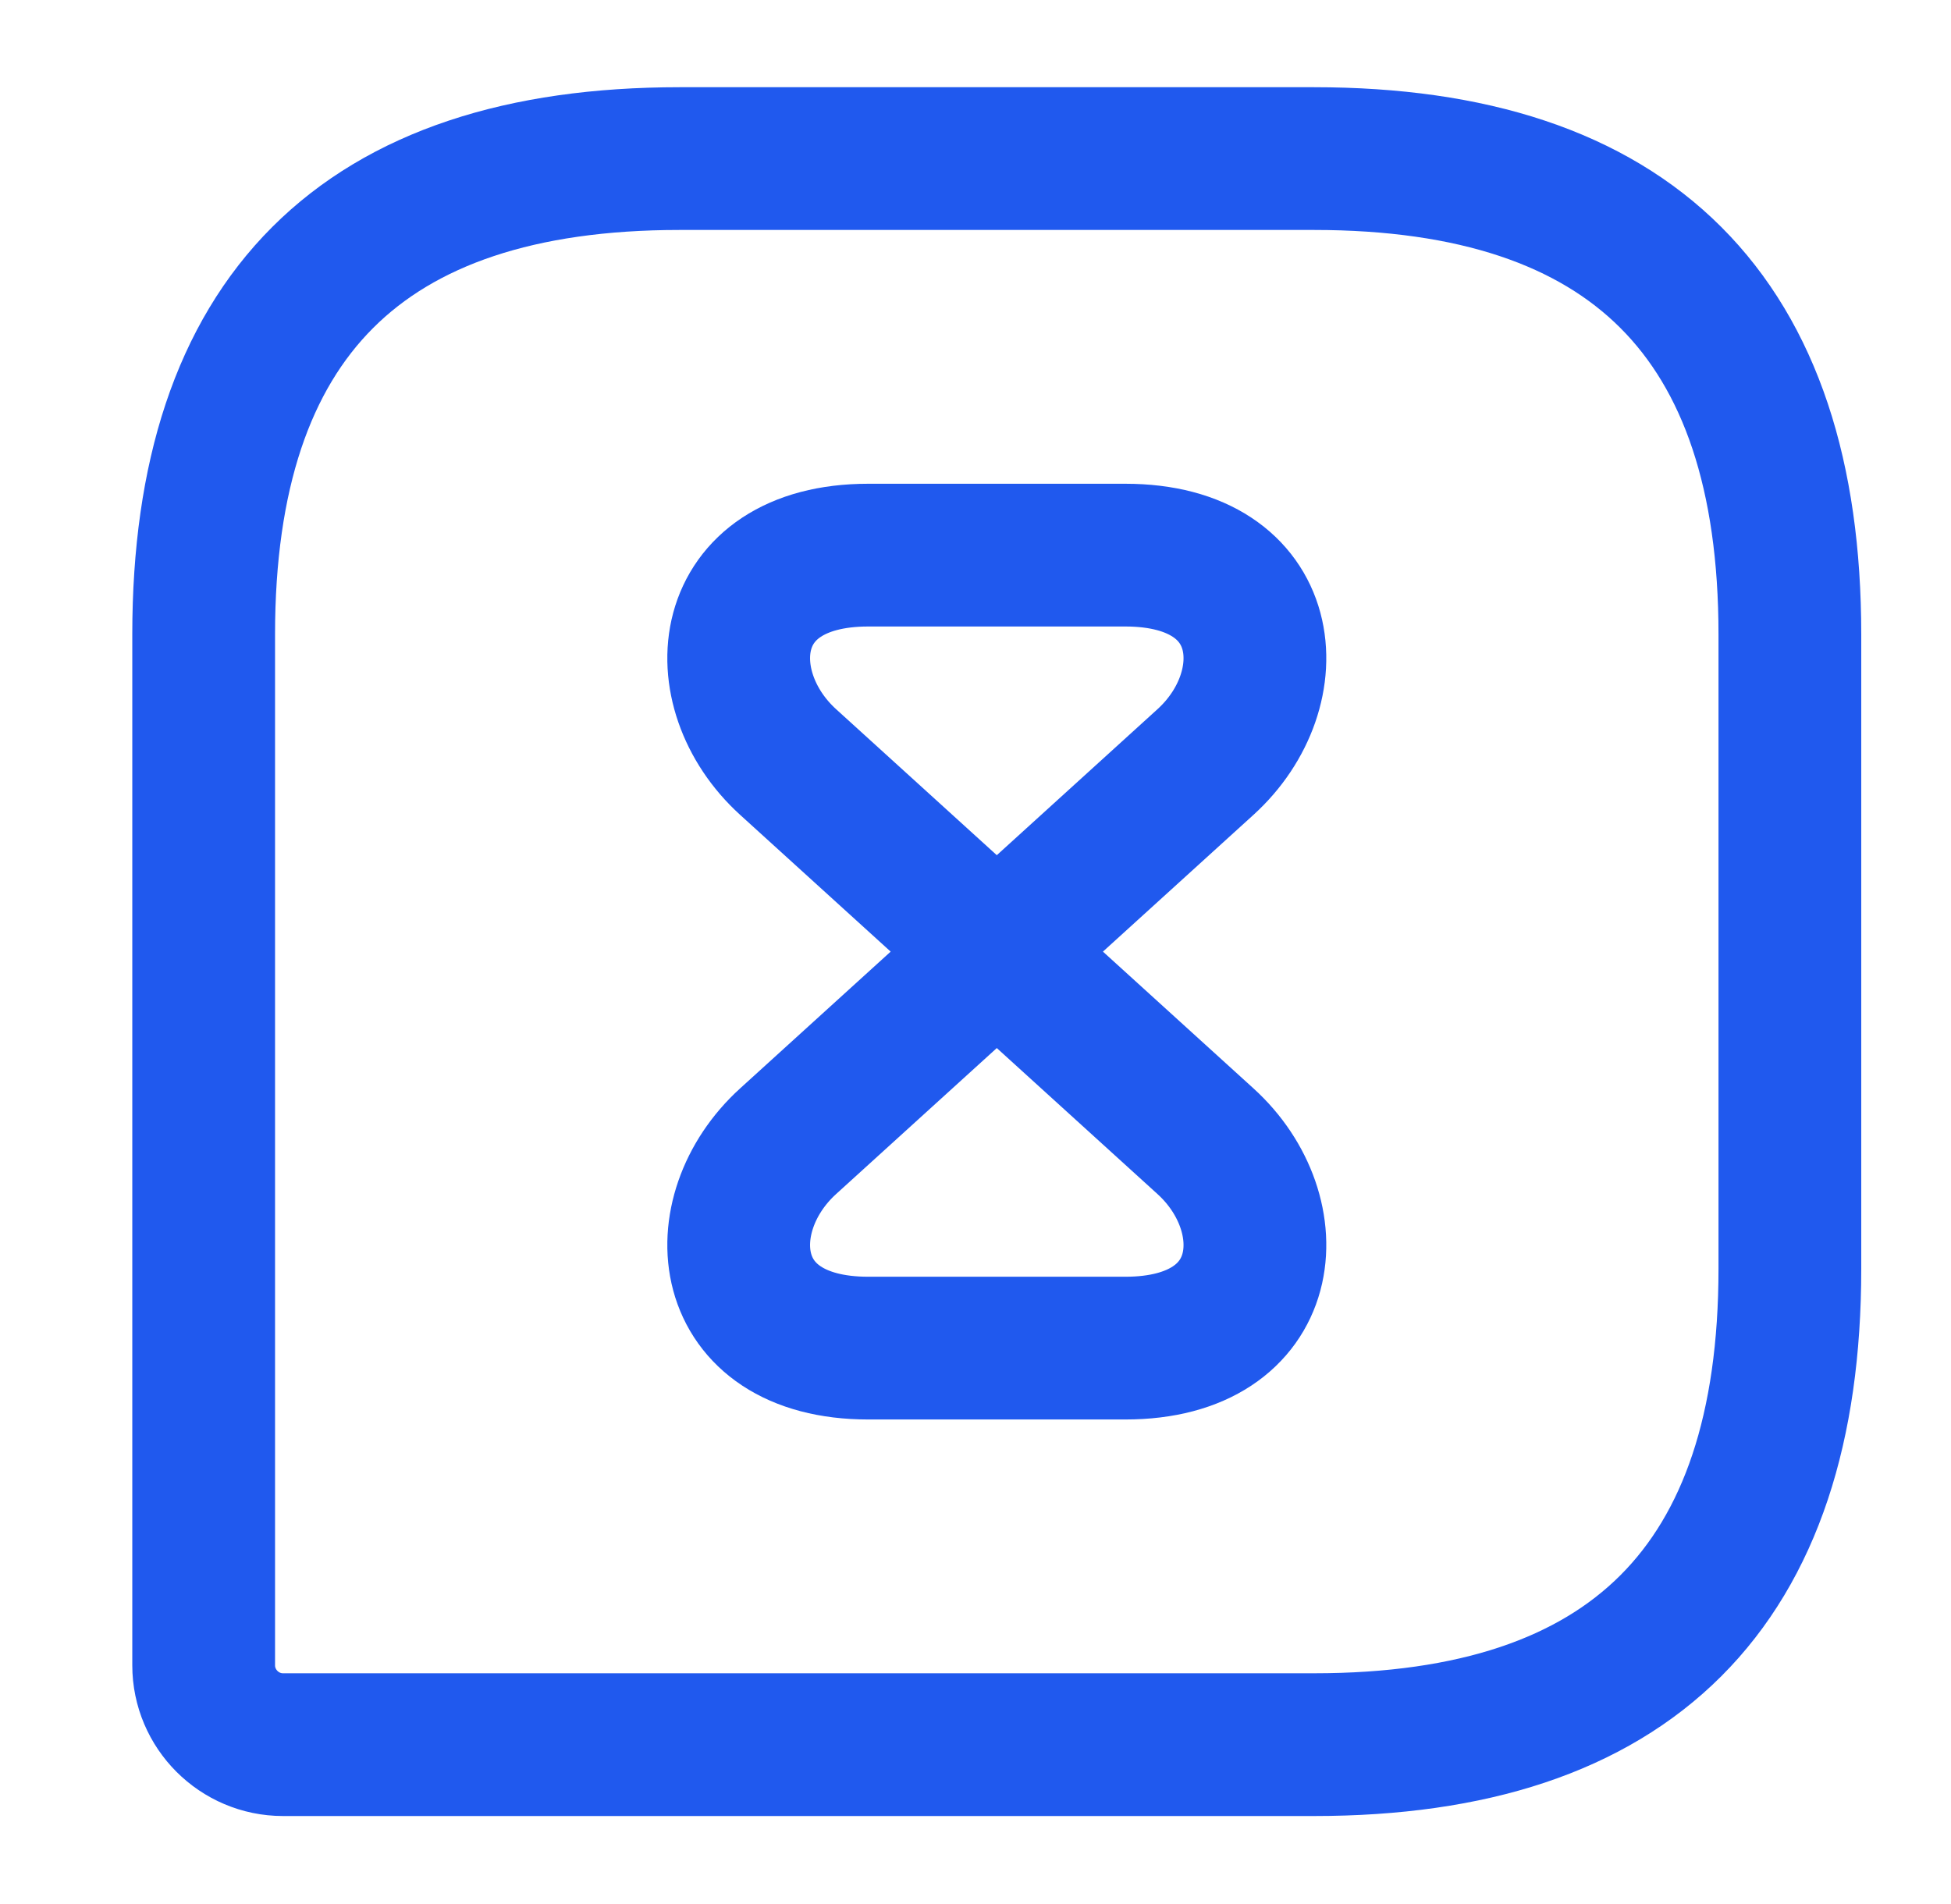
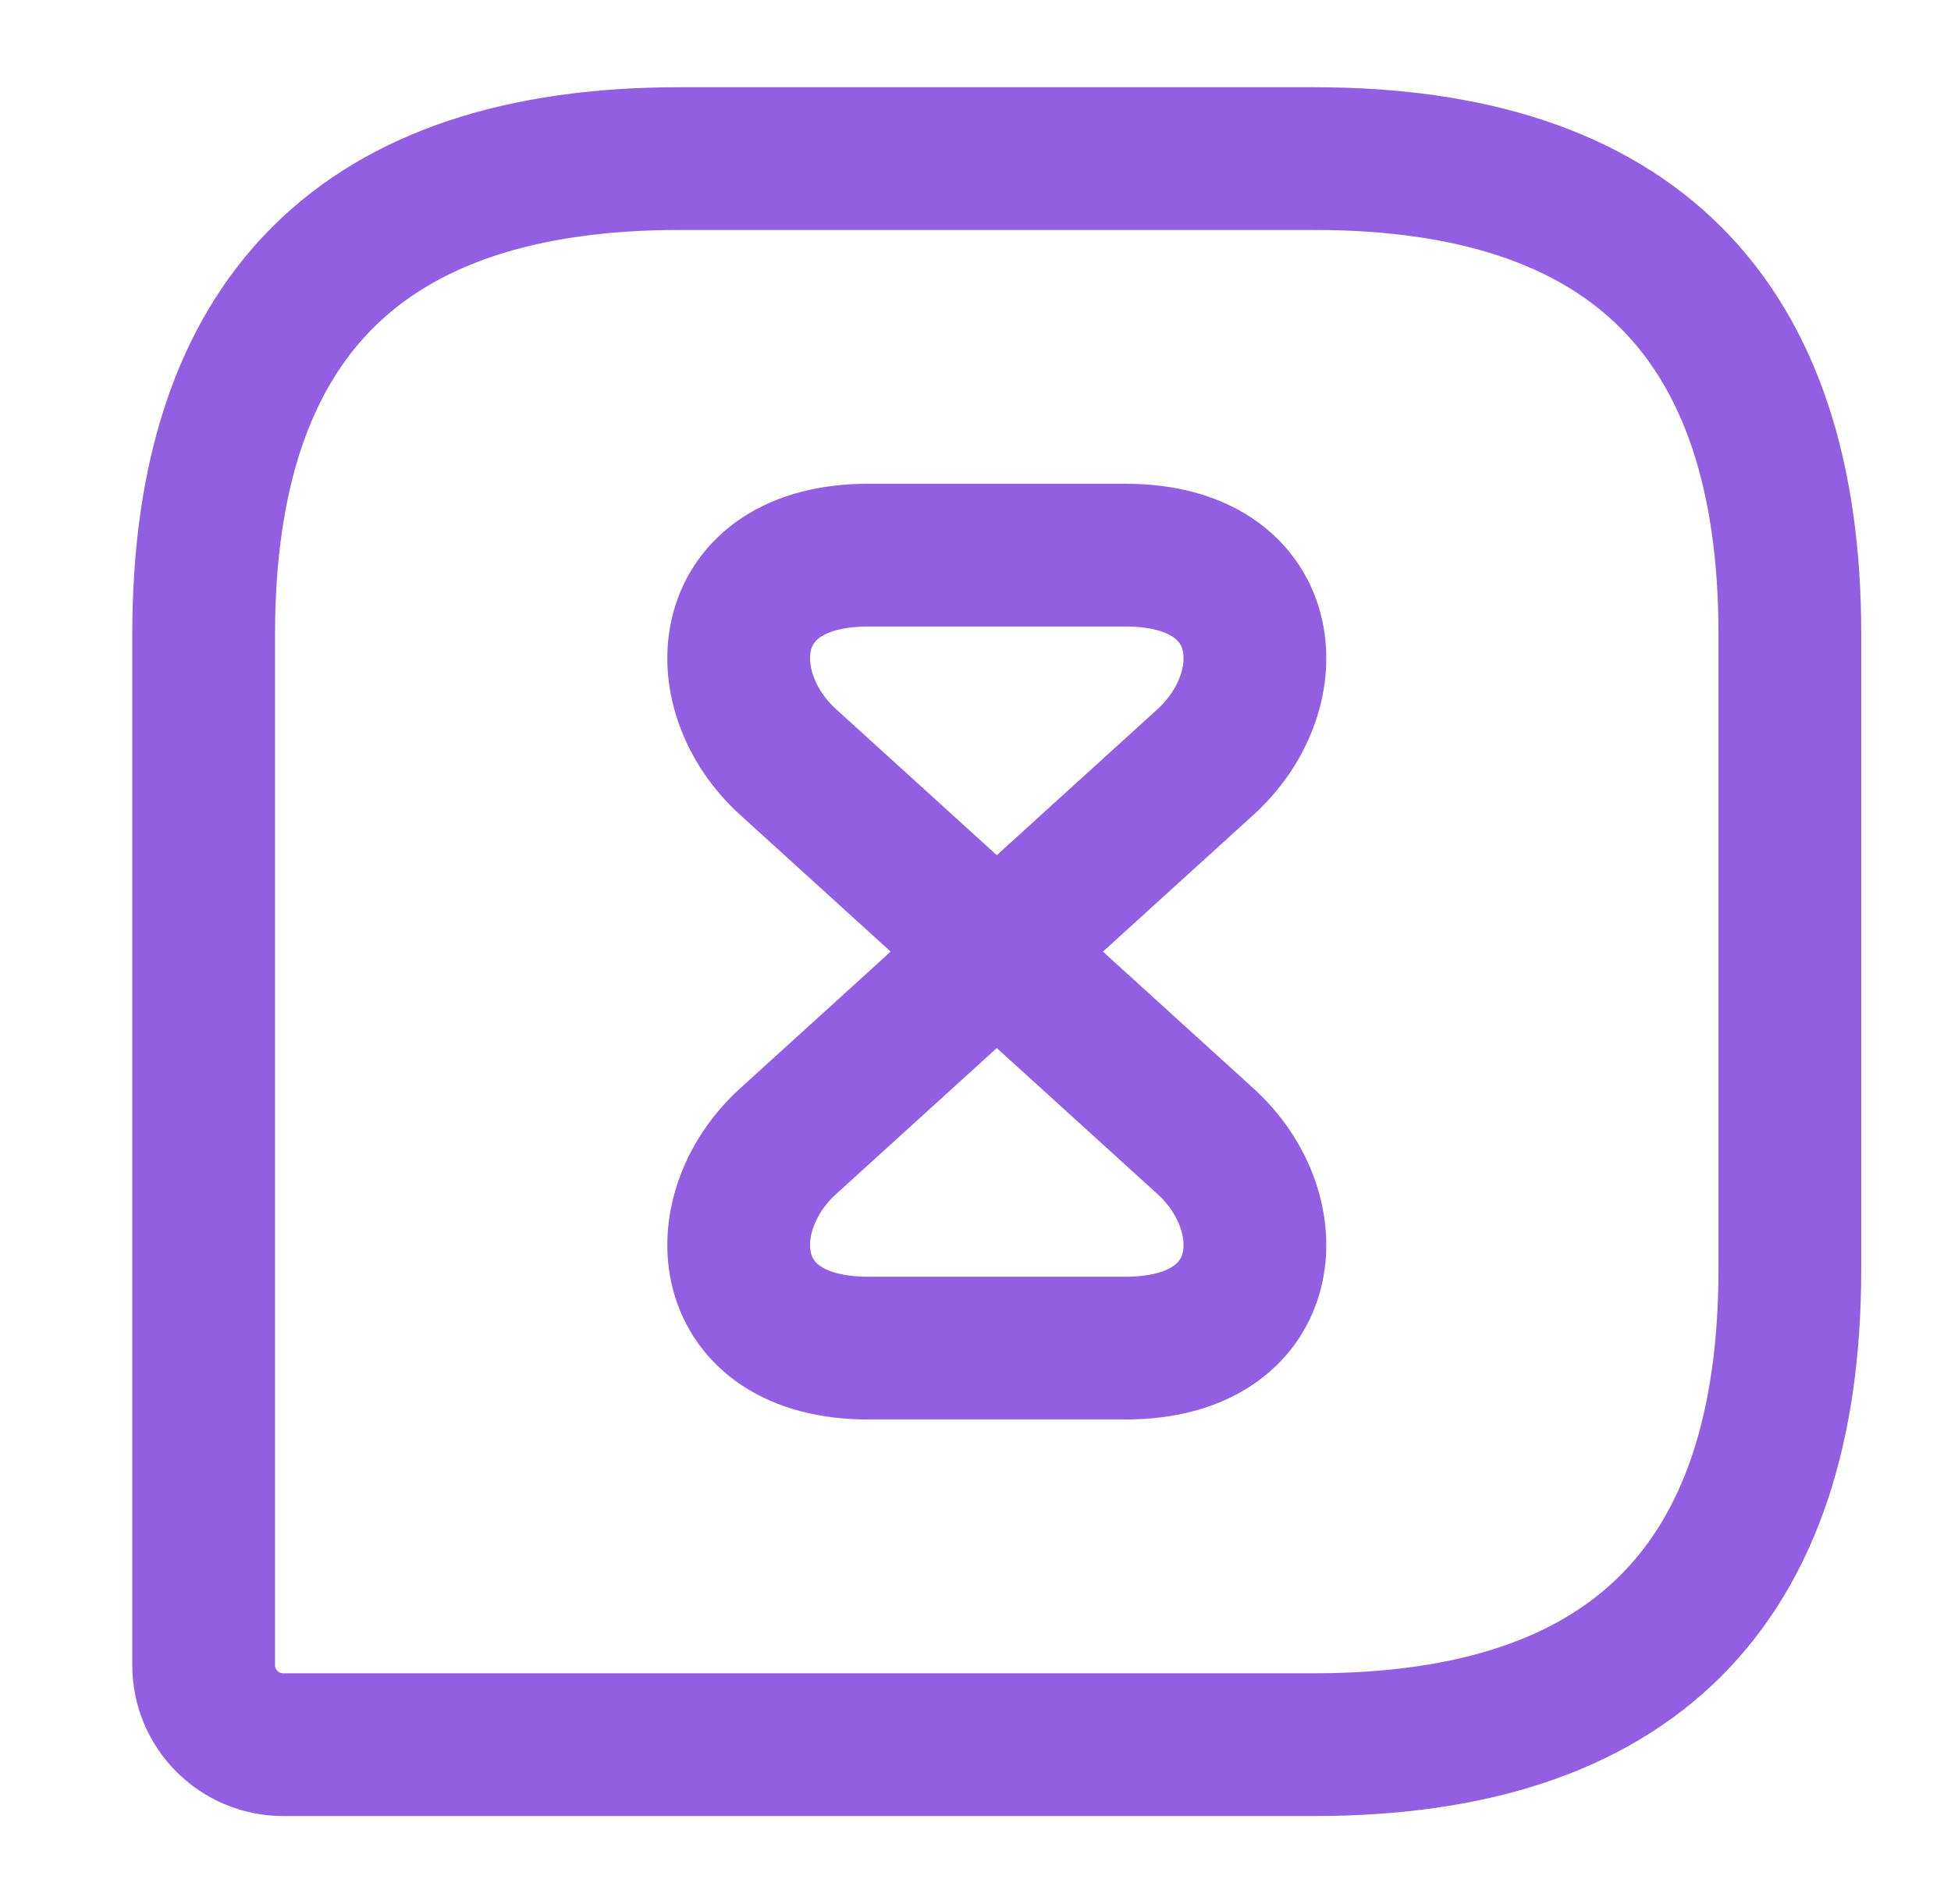
<svg xmlns="http://www.w3.org/2000/svg" width="41" height="40" viewBox="0 0 41 40" fill="none">
-   <path d="M14.28 3.333C7.614 3.333 4.28 6.667 4.28 13.333V35C4.28 35.917 5.03 36.667 5.947 36.667H27.614C34.28 36.667 37.614 33.333 37.614 26.667V13.333C37.614 6.667 34.28 3.333 27.614 3.333H14.28Z" stroke="#2059EE" stroke-width="3" stroke-linecap="round" stroke-linejoin="round" />
-   <path d="M18.247 11.667C15.114 11.667 14.873 14.483 16.564 16.017L25.331 23.983C27.023 25.517 26.781 28.333 23.648 28.333H18.247C15.114 28.333 14.873 25.517 16.564 23.983L25.331 16.017C27.023 14.483 26.781 11.667 23.648 11.667H18.247Z" stroke="#2059EE" stroke-width="3" stroke-linecap="round" stroke-linejoin="round" />
+   <path d="M14.28 3.333C7.614 3.333 4.28 6.667 4.28 13.333V35C4.28 35.917 5.03 36.667 5.947 36.667H27.614C34.28 36.667 37.614 33.333 37.614 26.667V13.333C37.614 6.667 34.28 3.333 27.614 3.333H14.28Z" stroke="#925FE2" stroke-width="3" stroke-linecap="round" stroke-linejoin="round" />
+   <path d="M18.247 11.667C15.114 11.667 14.873 14.483 16.564 16.017L25.331 23.983C27.023 25.517 26.781 28.333 23.648 28.333H18.247C15.114 28.333 14.873 25.517 16.564 23.983L25.331 16.017C27.023 14.483 26.781 11.667 23.648 11.667H18.247Z" stroke="#925FE2" stroke-width="3" stroke-linecap="round" stroke-linejoin="round" />
</svg>
